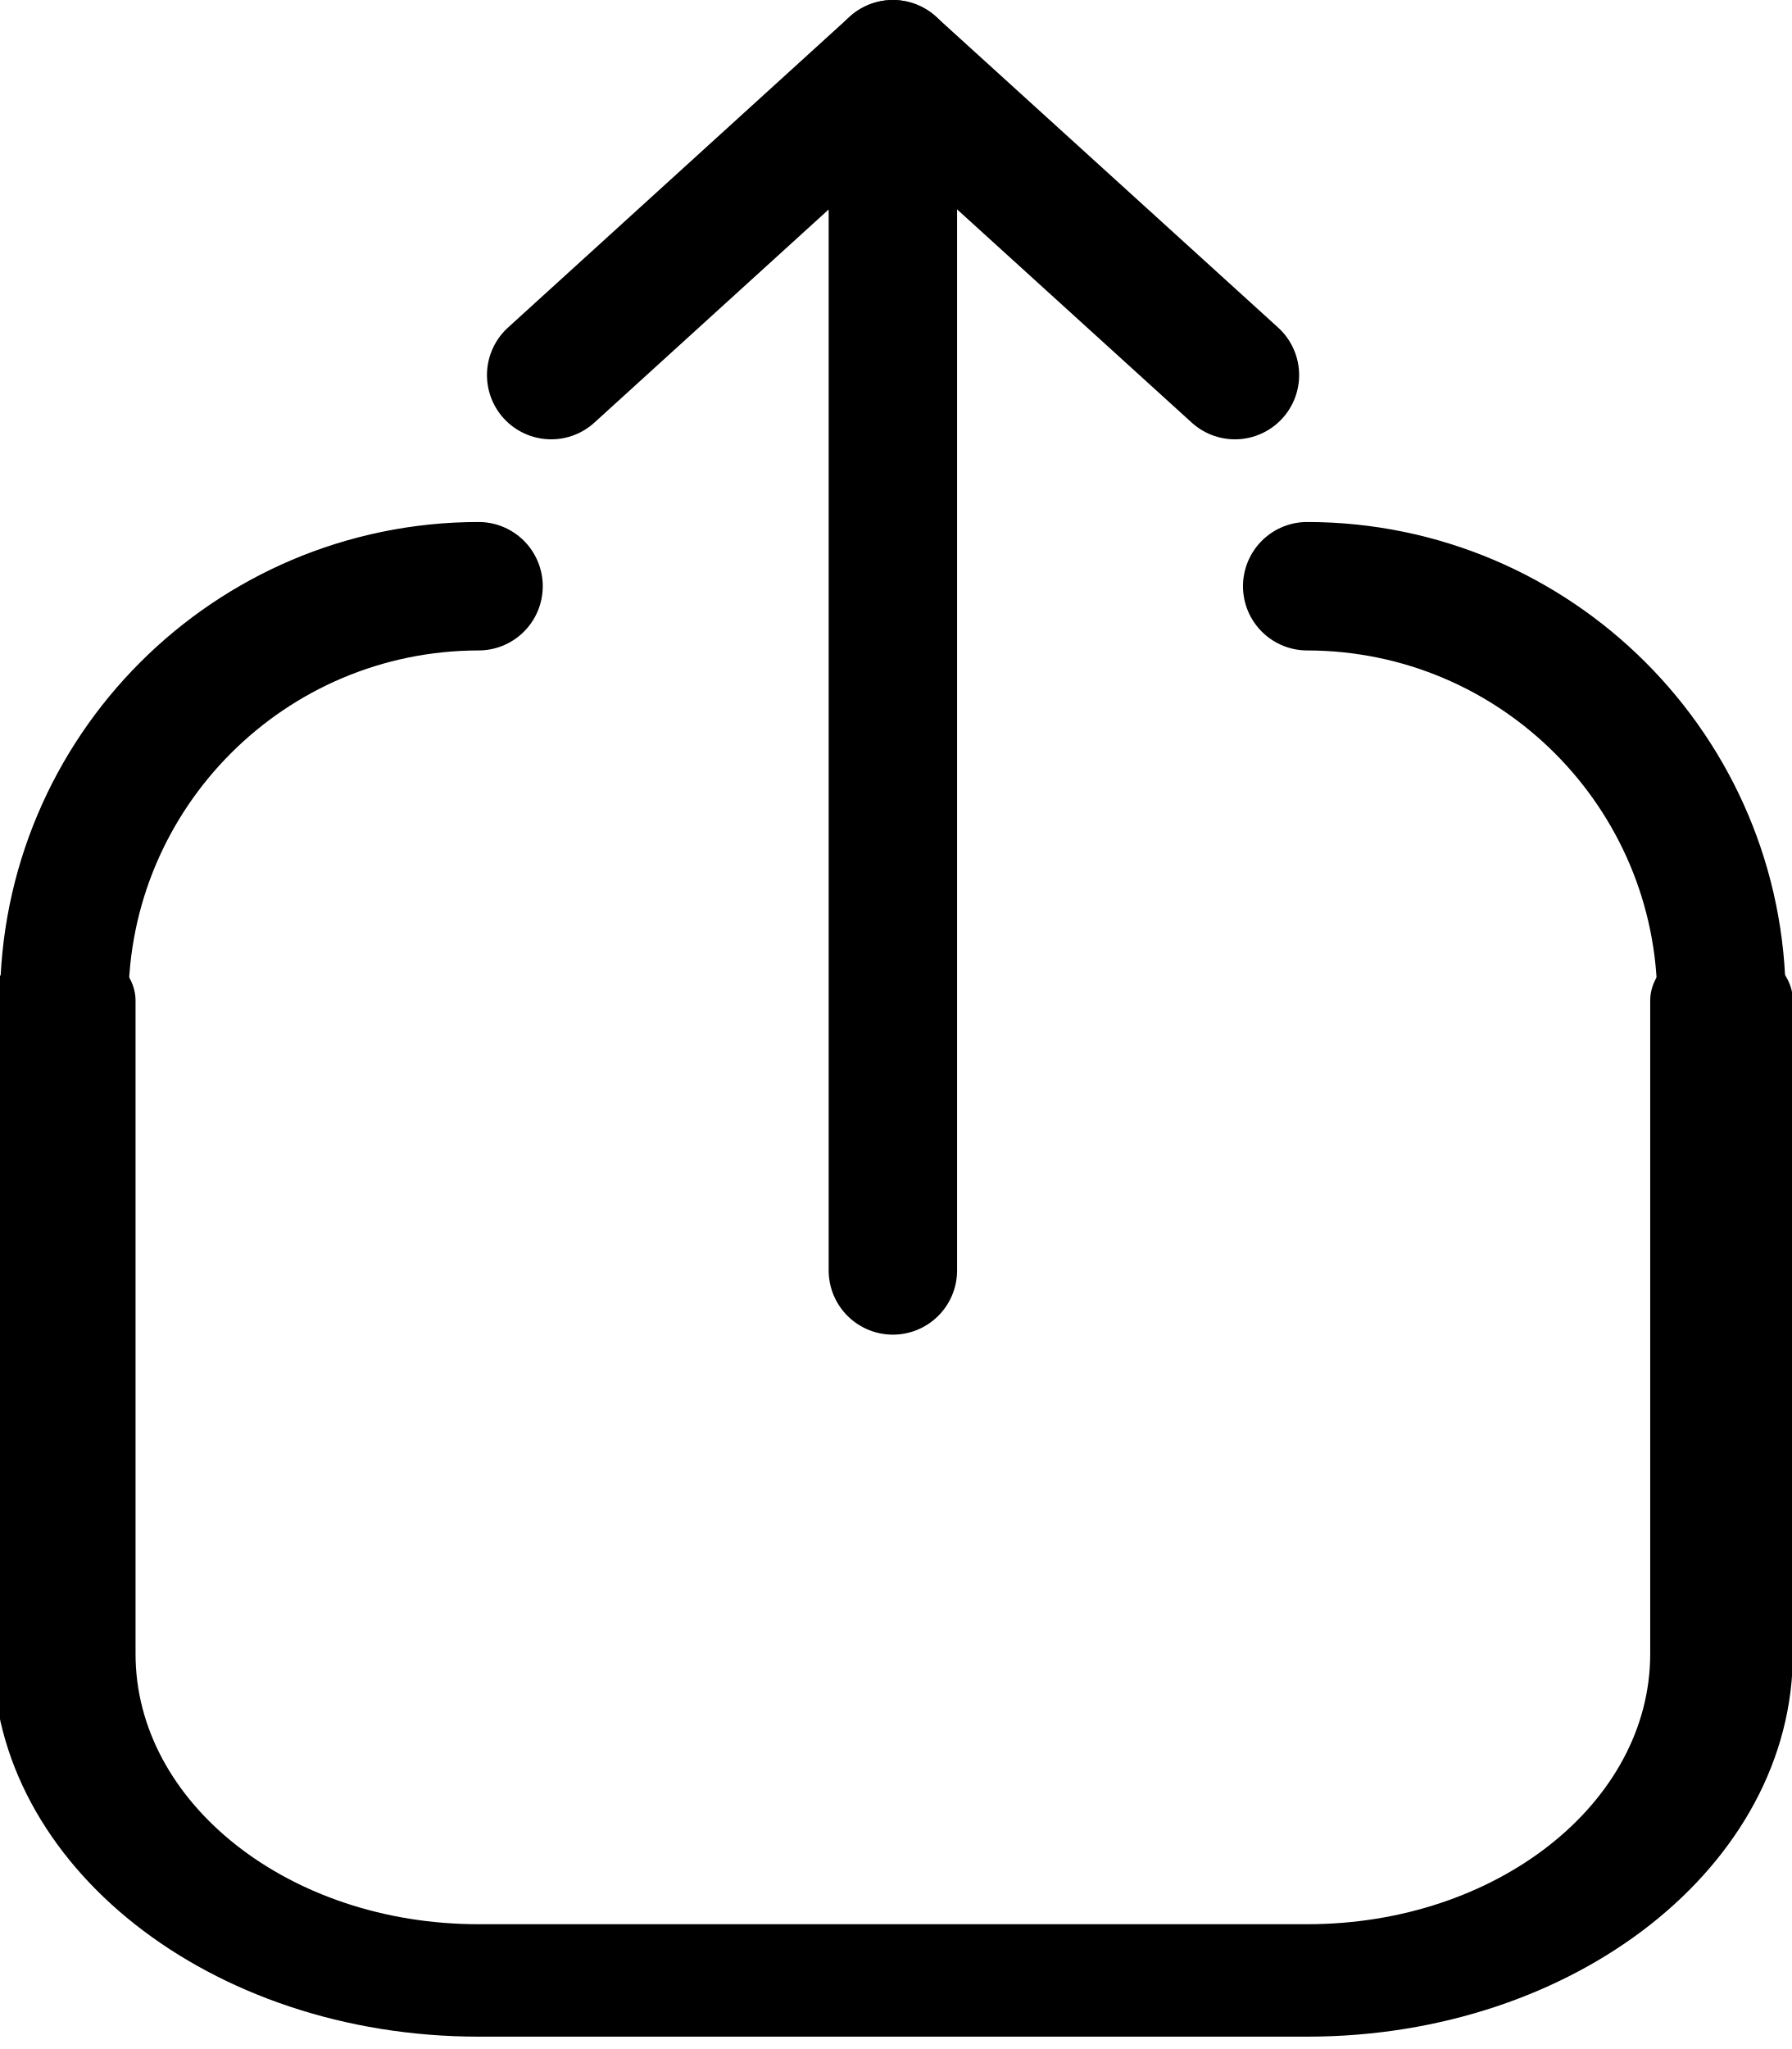
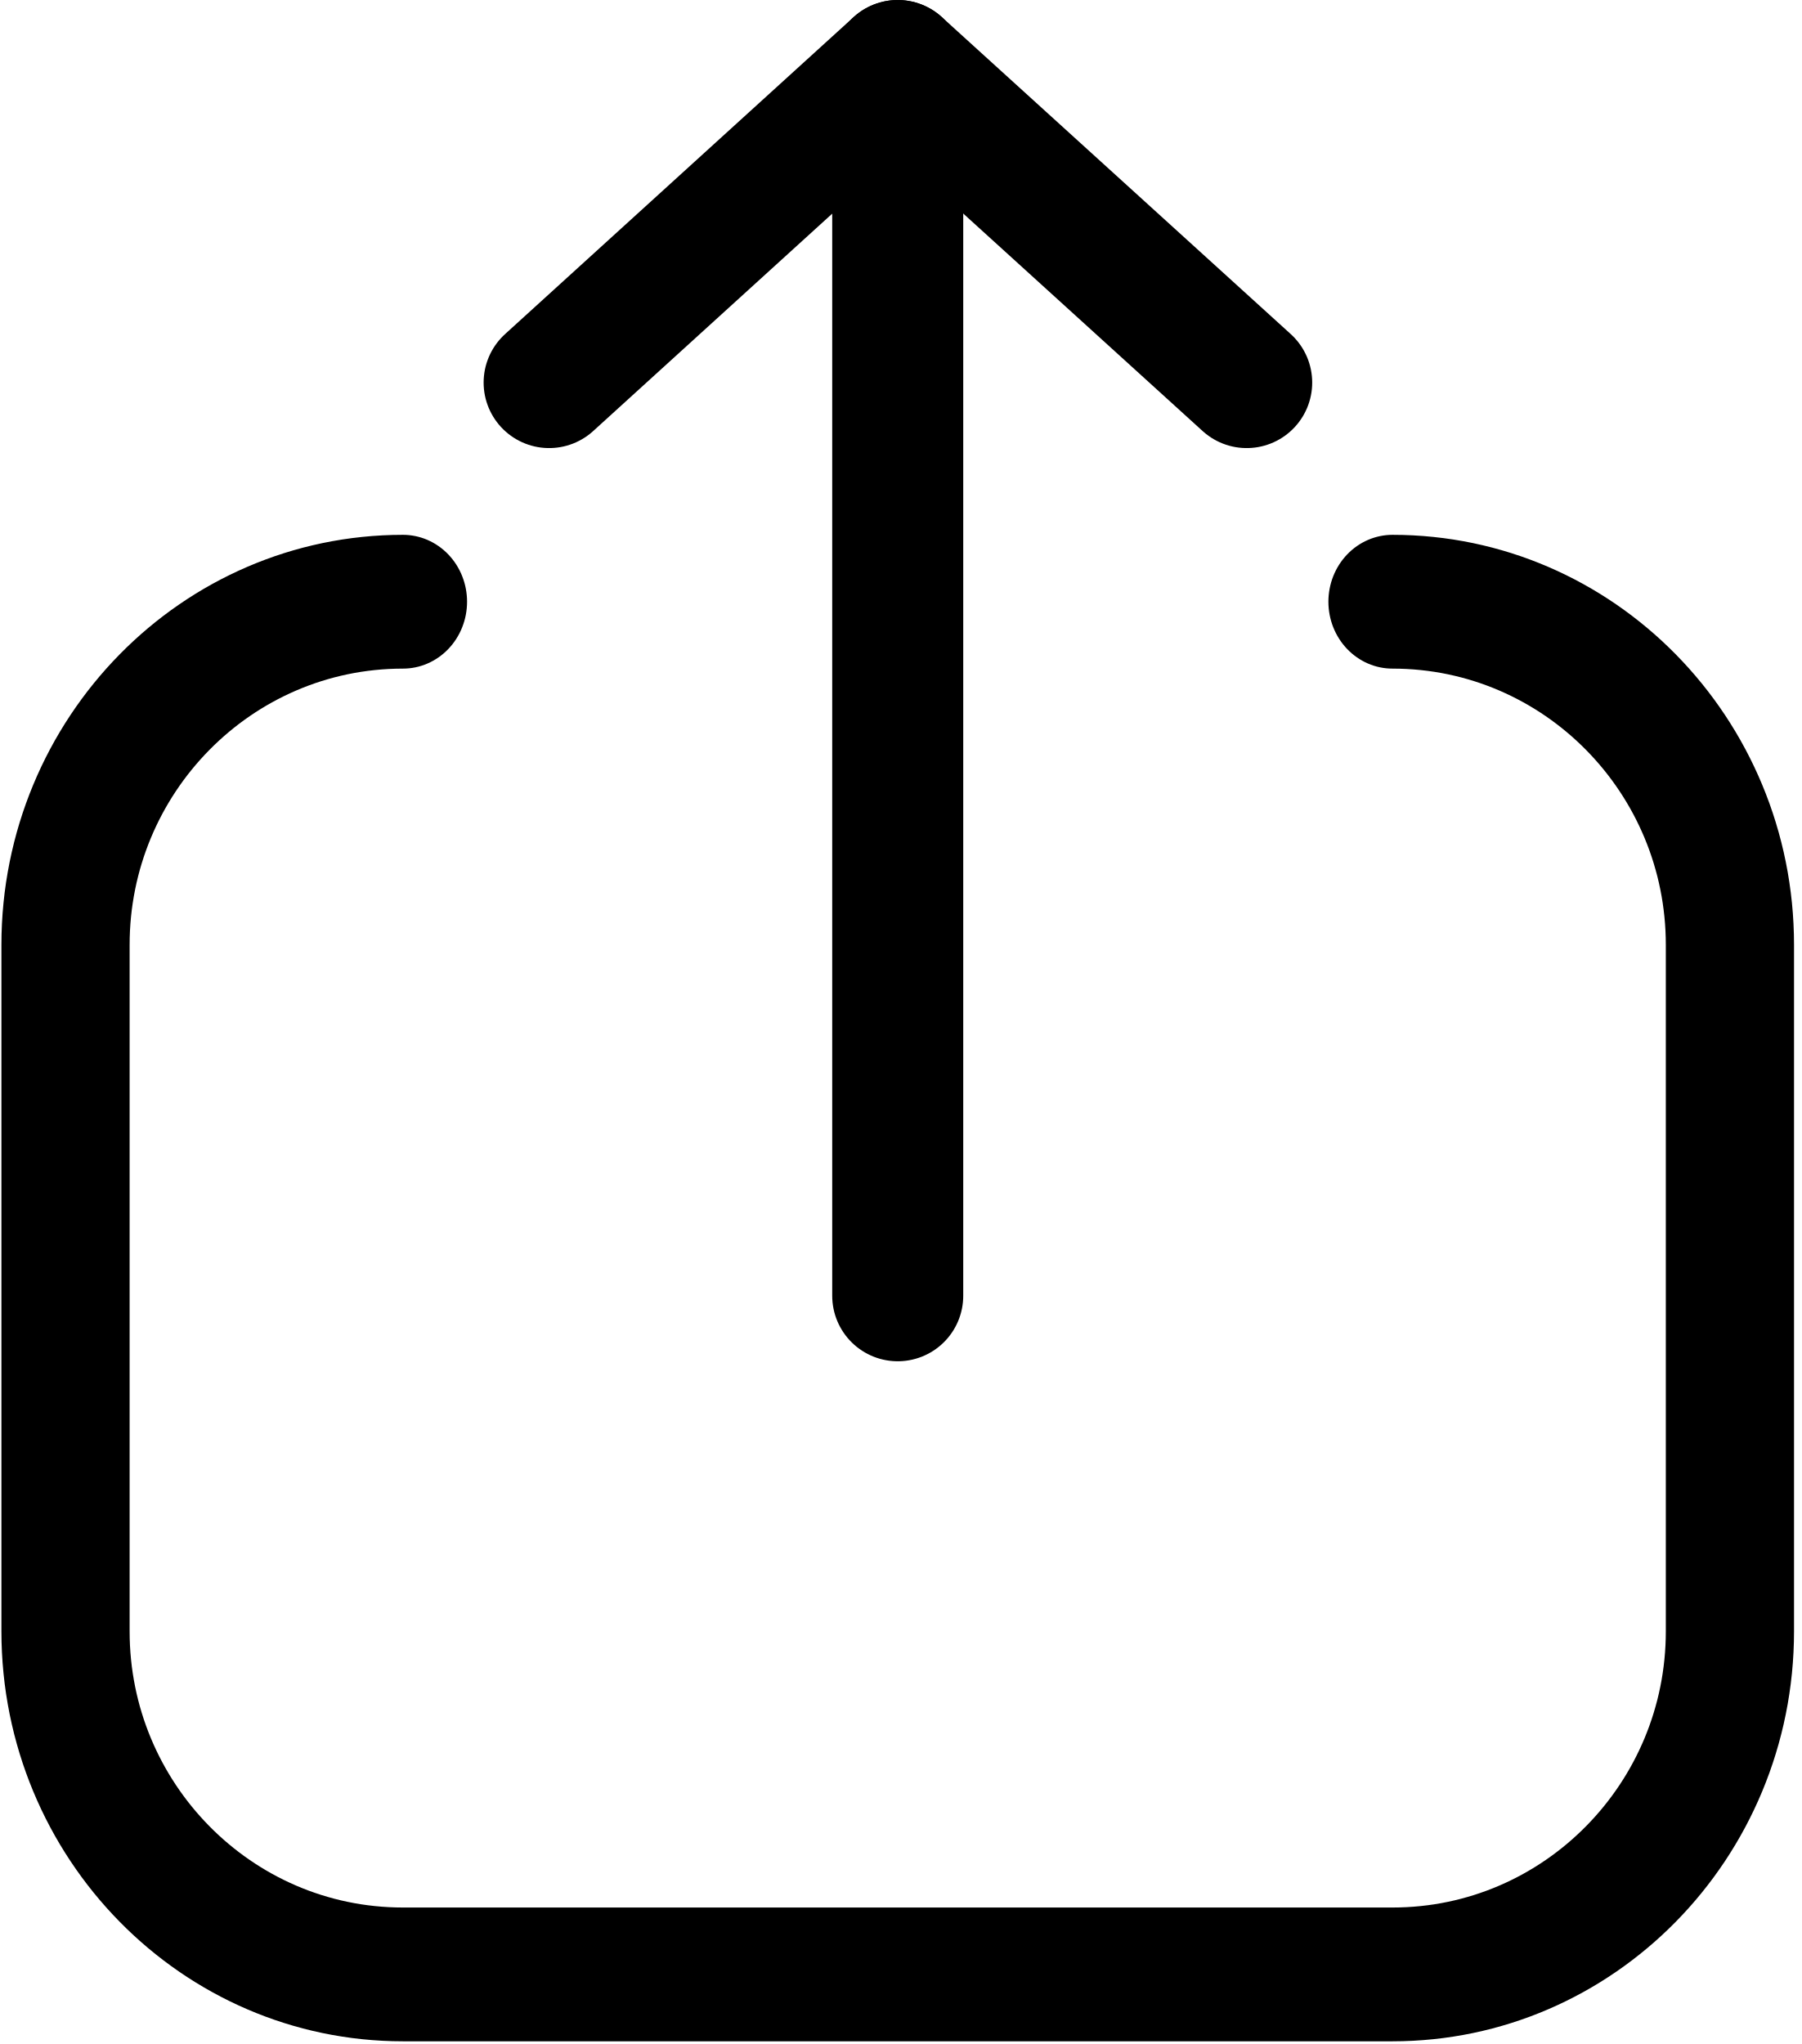
- <svg xmlns="http://www.w3.org/2000/svg" width="100%" height="100%" viewBox="0 0 279 319" version="1.1" xml:space="preserve" style="fill-rule:evenodd;clip-rule:evenodd;stroke-linecap:round;stroke-linejoin:round;stroke-miterlimit:1.5;">
-   <g transform="matrix(1,0,0,1,-143.594,-390)">
+ <svg xmlns="http://www.w3.org/2000/svg" width="100%" height="100%" viewBox="0 0 275 312" version="1.1" xml:space="preserve" style="fill-rule:evenodd;clip-rule:evenodd;stroke-linecap:round;stroke-linejoin:round;stroke-miterlimit:1.5;">
+   <g transform="matrix(1,0,0,1,-145.608,-390)">
    <g transform="matrix(1.12357,0,0,1.12357,-8.41088,-33.7493)">
-       <g transform="matrix(1,0,0,1,1.27125,11.2867)">
-         <path d="M142.917,504.512C142.917,472.843 168.608,447.127 200.342,447.087" style="fill:none;stroke:black;stroke-width:17.8px;" />
-       </g>
-       <g transform="matrix(1,0,0,1,1.27125,11.2867)">
-         <path d="M315.193,447.087C346.927,447.127 372.618,472.843 372.618,504.512" style="fill:none;stroke:black;stroke-width:17.8px;" />
-       </g>
-       <g transform="matrix(1,0,0,0.788056,1.27125,118.215)">
-         <path d="M372.618,504.512L372.618,619.362C372.618,651.056 346.887,676.787 315.193,676.787L200.342,676.787C168.649,676.787 142.917,651.056 142.917,619.362L142.917,504.512" style="fill:none;stroke:black;stroke-width:19.77px;" />
+       <g transform="matrix(0.832583,0,0,0.868823,29.3407,62.8755)">
+         <path d="M195.154,455.808C164.766,455.808 140.094,479.852 140.094,509.469L140.094,616.79C140.094,646.406 164.766,670.45 195.154,670.45L356.619,670.45C387.007,670.45 411.678,646.406 411.678,616.79L411.678,509.469C411.678,479.852 387.007,455.808 356.619,455.808" style="fill:none;stroke:black;stroke-width:20.92px;" />
      </g>
      <path id="a" d="M259.039,553.179L259.039,386.047L211.681,429.119" style="fill:none;stroke:black;stroke-width:17.8px;" />
      <path d="M306.447,429.119L259.039,386.047" style="fill:none;stroke:black;stroke-width:17.8px;" />
    </g>
  </g>
</svg>
